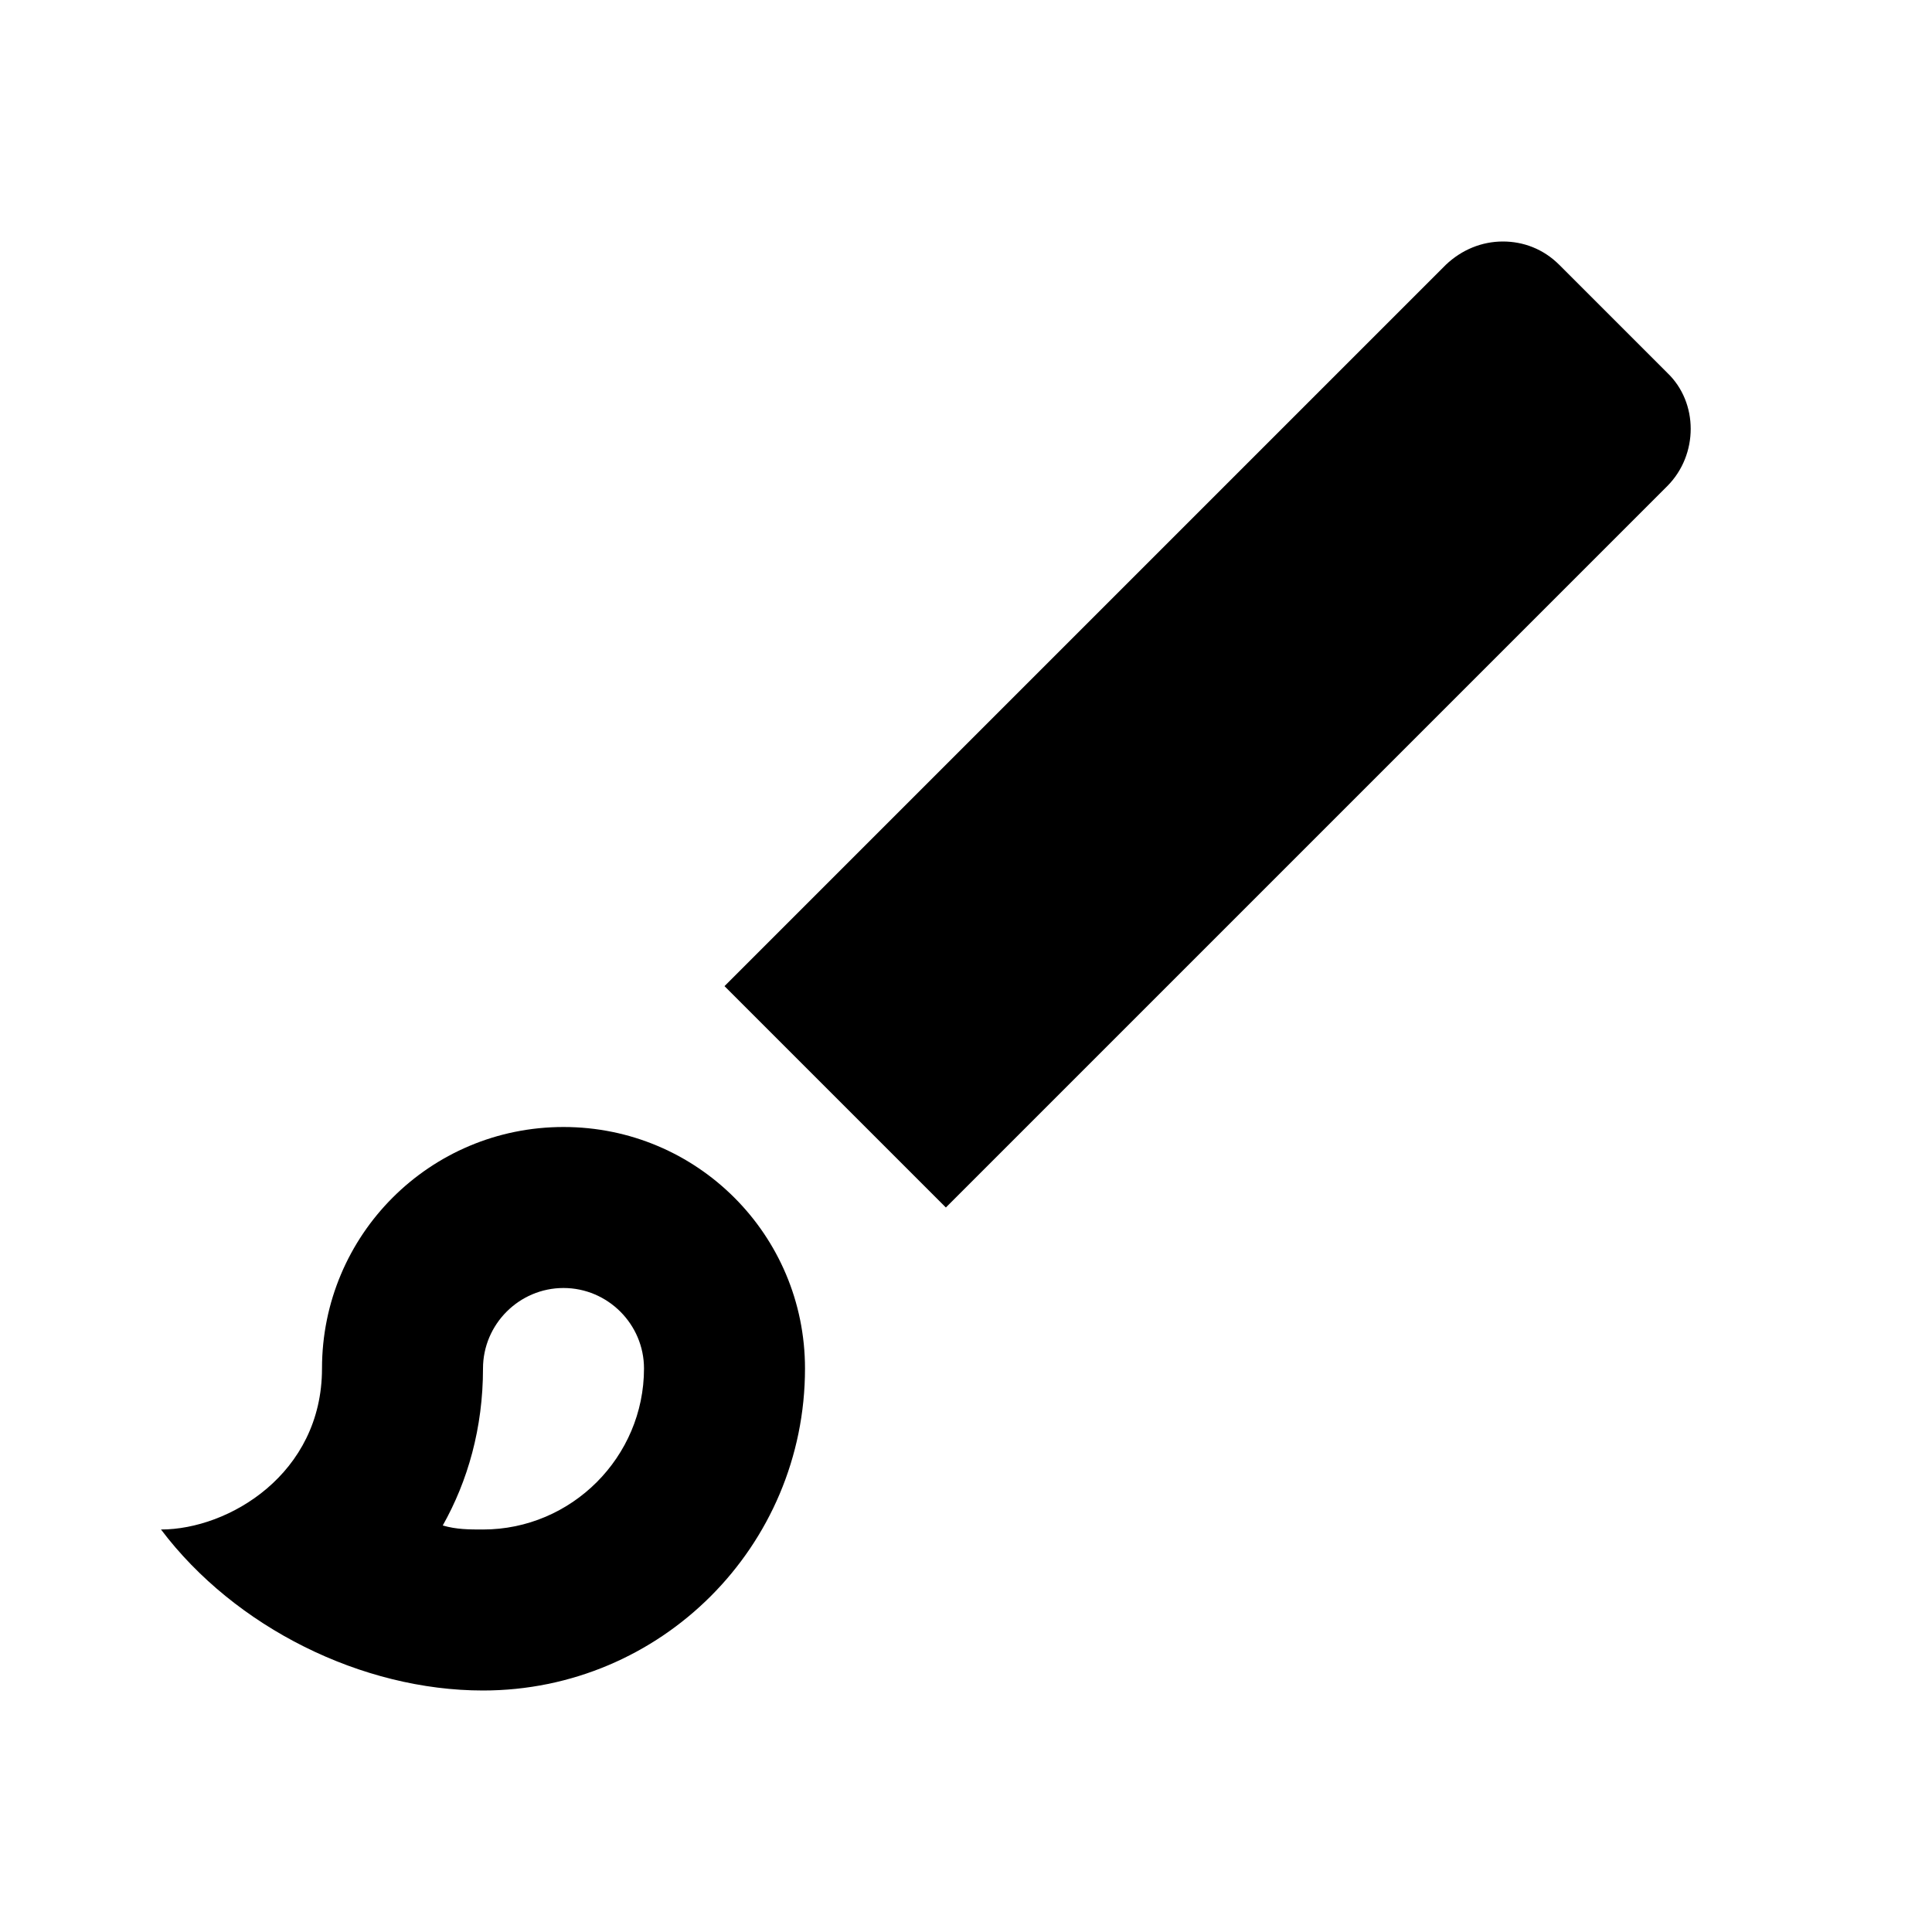
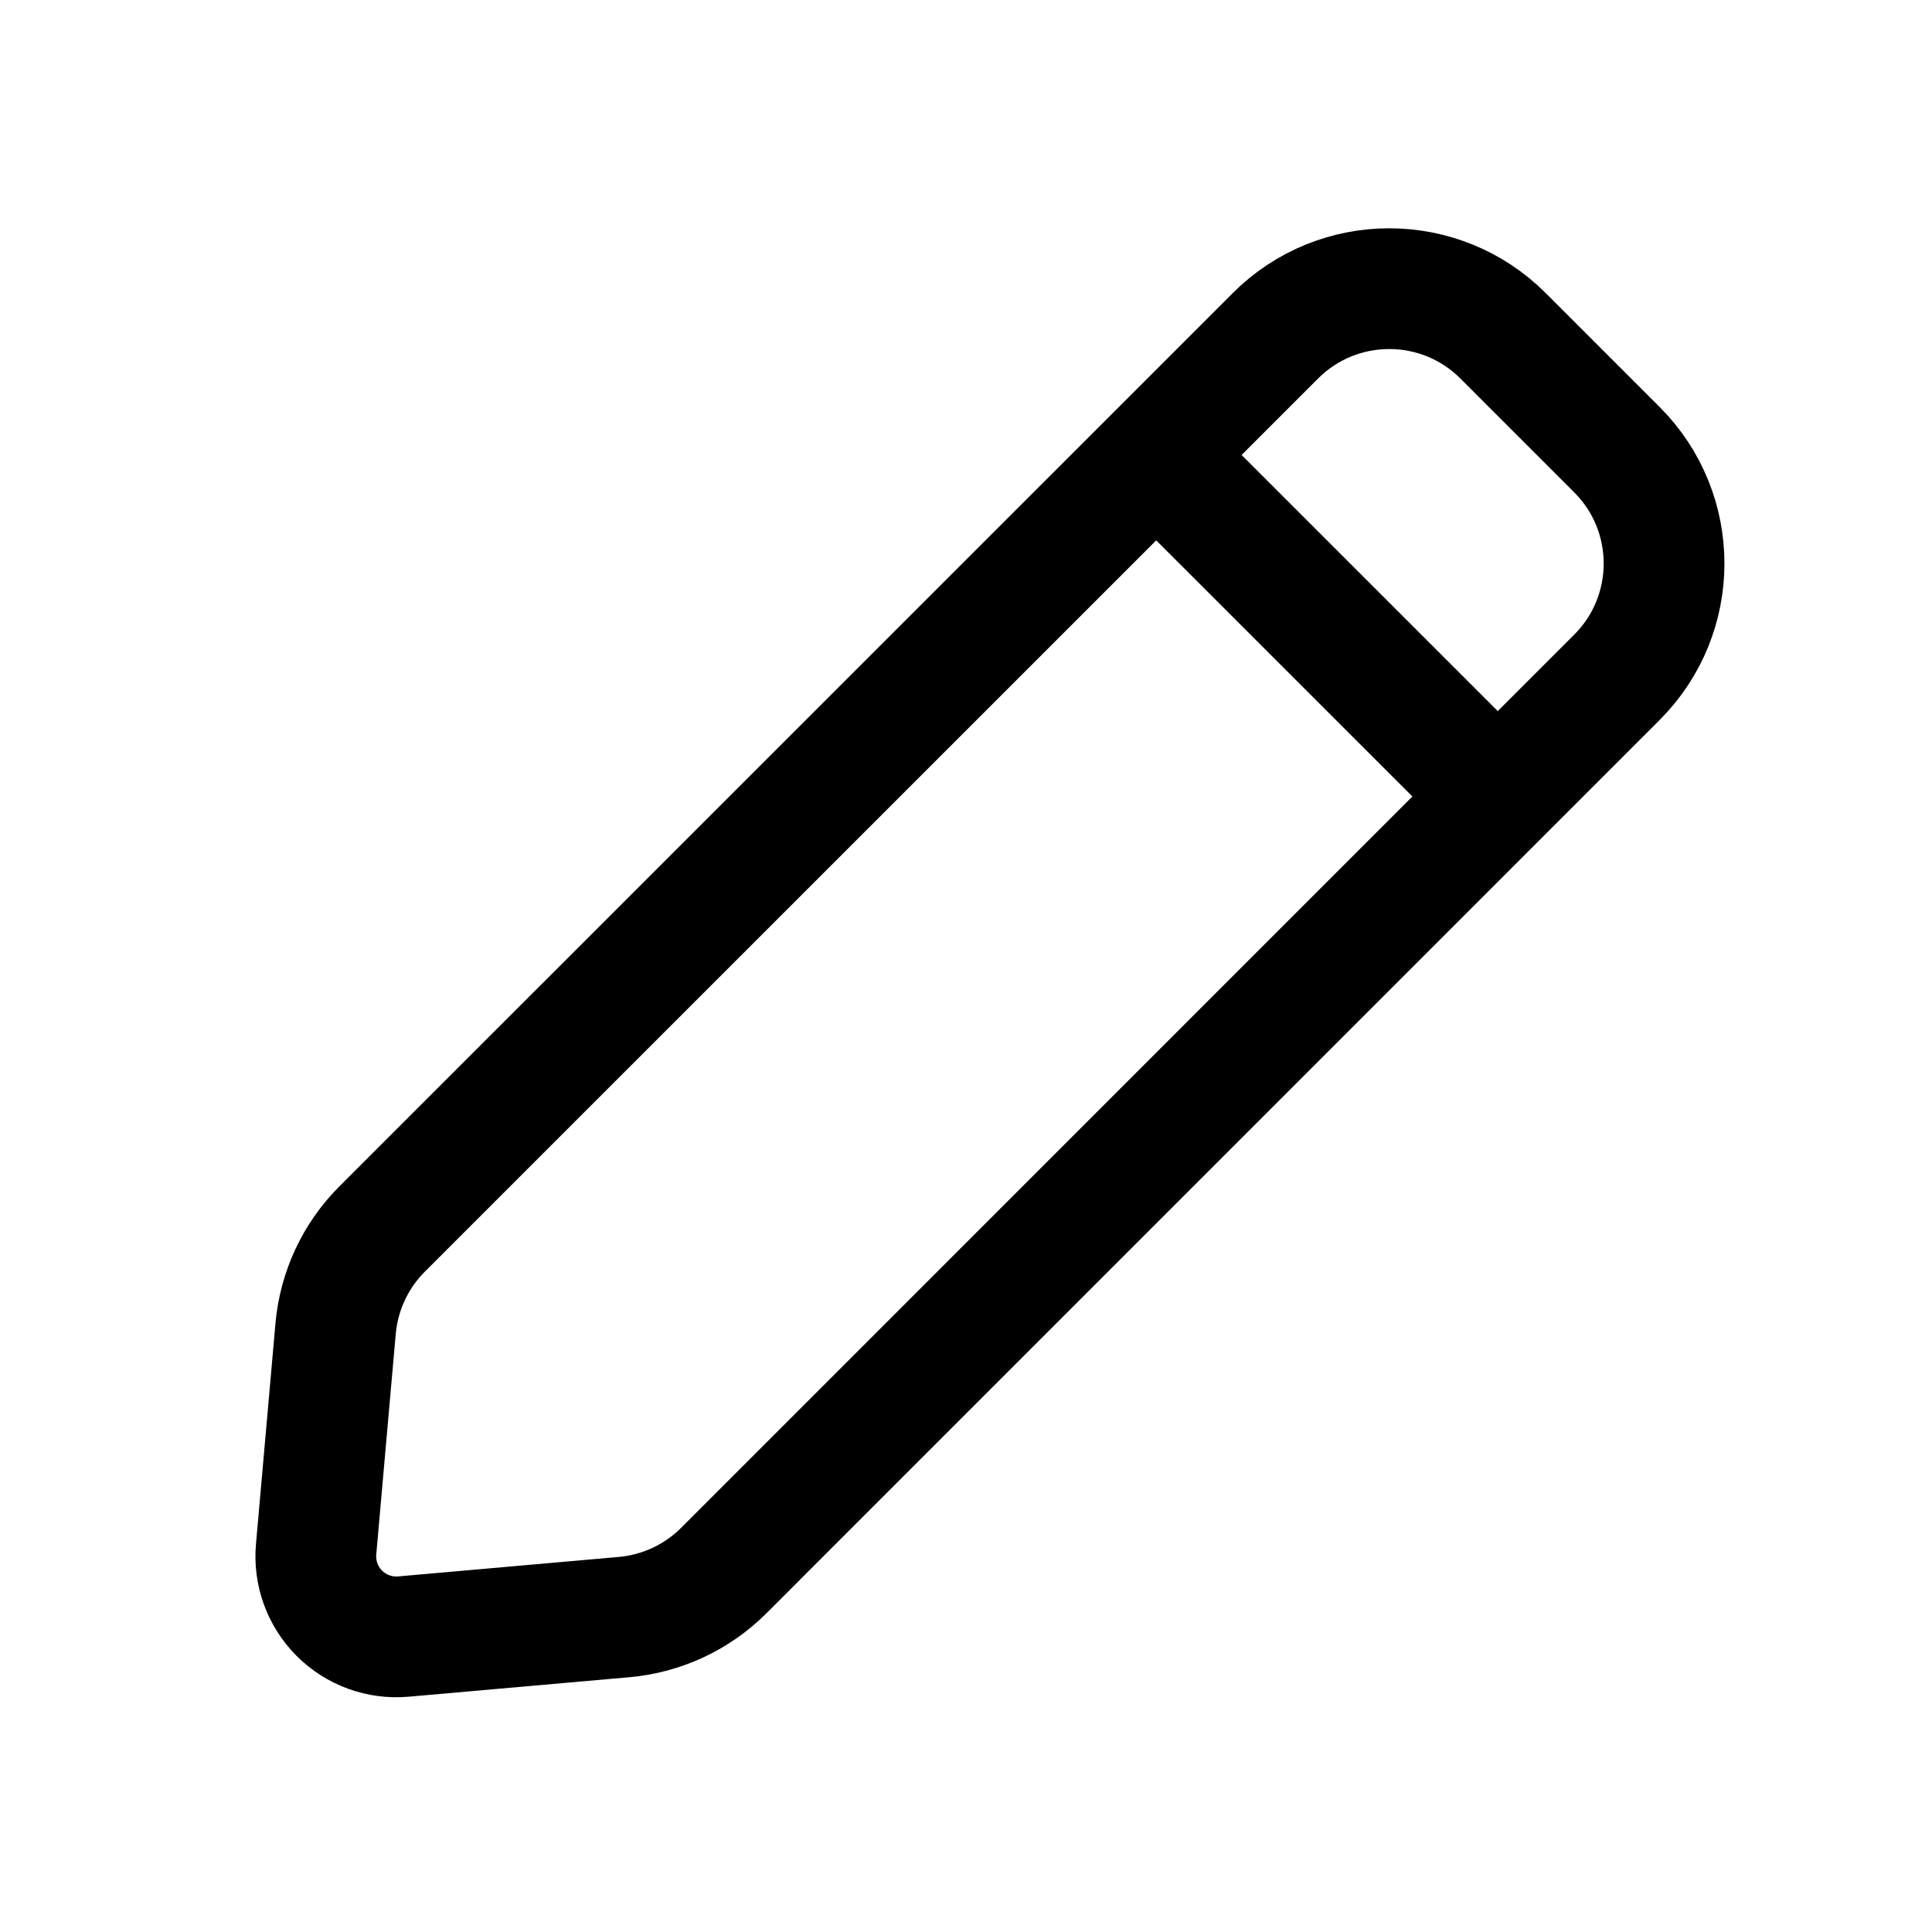
<svg xmlns="http://www.w3.org/2000/svg" width="24" height="24" viewBox="0 0 24 24">
-   <path fill="currentColor" d="M7 16c.55 0 1 .45 1 1c0 1.1-.9 2-2 2c-.17 0-.33 0-.5-.05c.31-.55.5-1.21.5-1.95c0-.55.45-1 1-1M18.67 3c-.26 0-.51.1-.71.29L9 12.25L11.75 15l8.96-8.96c.39-.39.39-1.04 0-1.41l-1.34-1.34c-.2-.2-.45-.29-.7-.29M7 14c-1.66 0-3 1.34-3 3c0 1.31-1.16 2-2 2c.92 1.22 2.5 2 4 2c2.21 0 4-1.79 4-4c0-1.66-1.34-3-3-3" />
+   <path fill="none" stroke="currentColor" stroke-linecap="round" stroke-linejoin="round" stroke-width="1.5" d="m14.363 5.652l1.48-1.48a2 2 0 0 1 2.829 0l1.414 1.414a2 2 0 0 1 0 2.828l-1.48 1.48m-4.243-4.242l-9.616 9.615a2 2 0 0 0-.578 1.238l-.242 2.74a1 1 0 0 0 1.084 1.085l2.74-.242a2 2 0 0 0 1.24-.578l9.615-9.616m-4.243-4.242l4.243 4.242" />
</svg>
